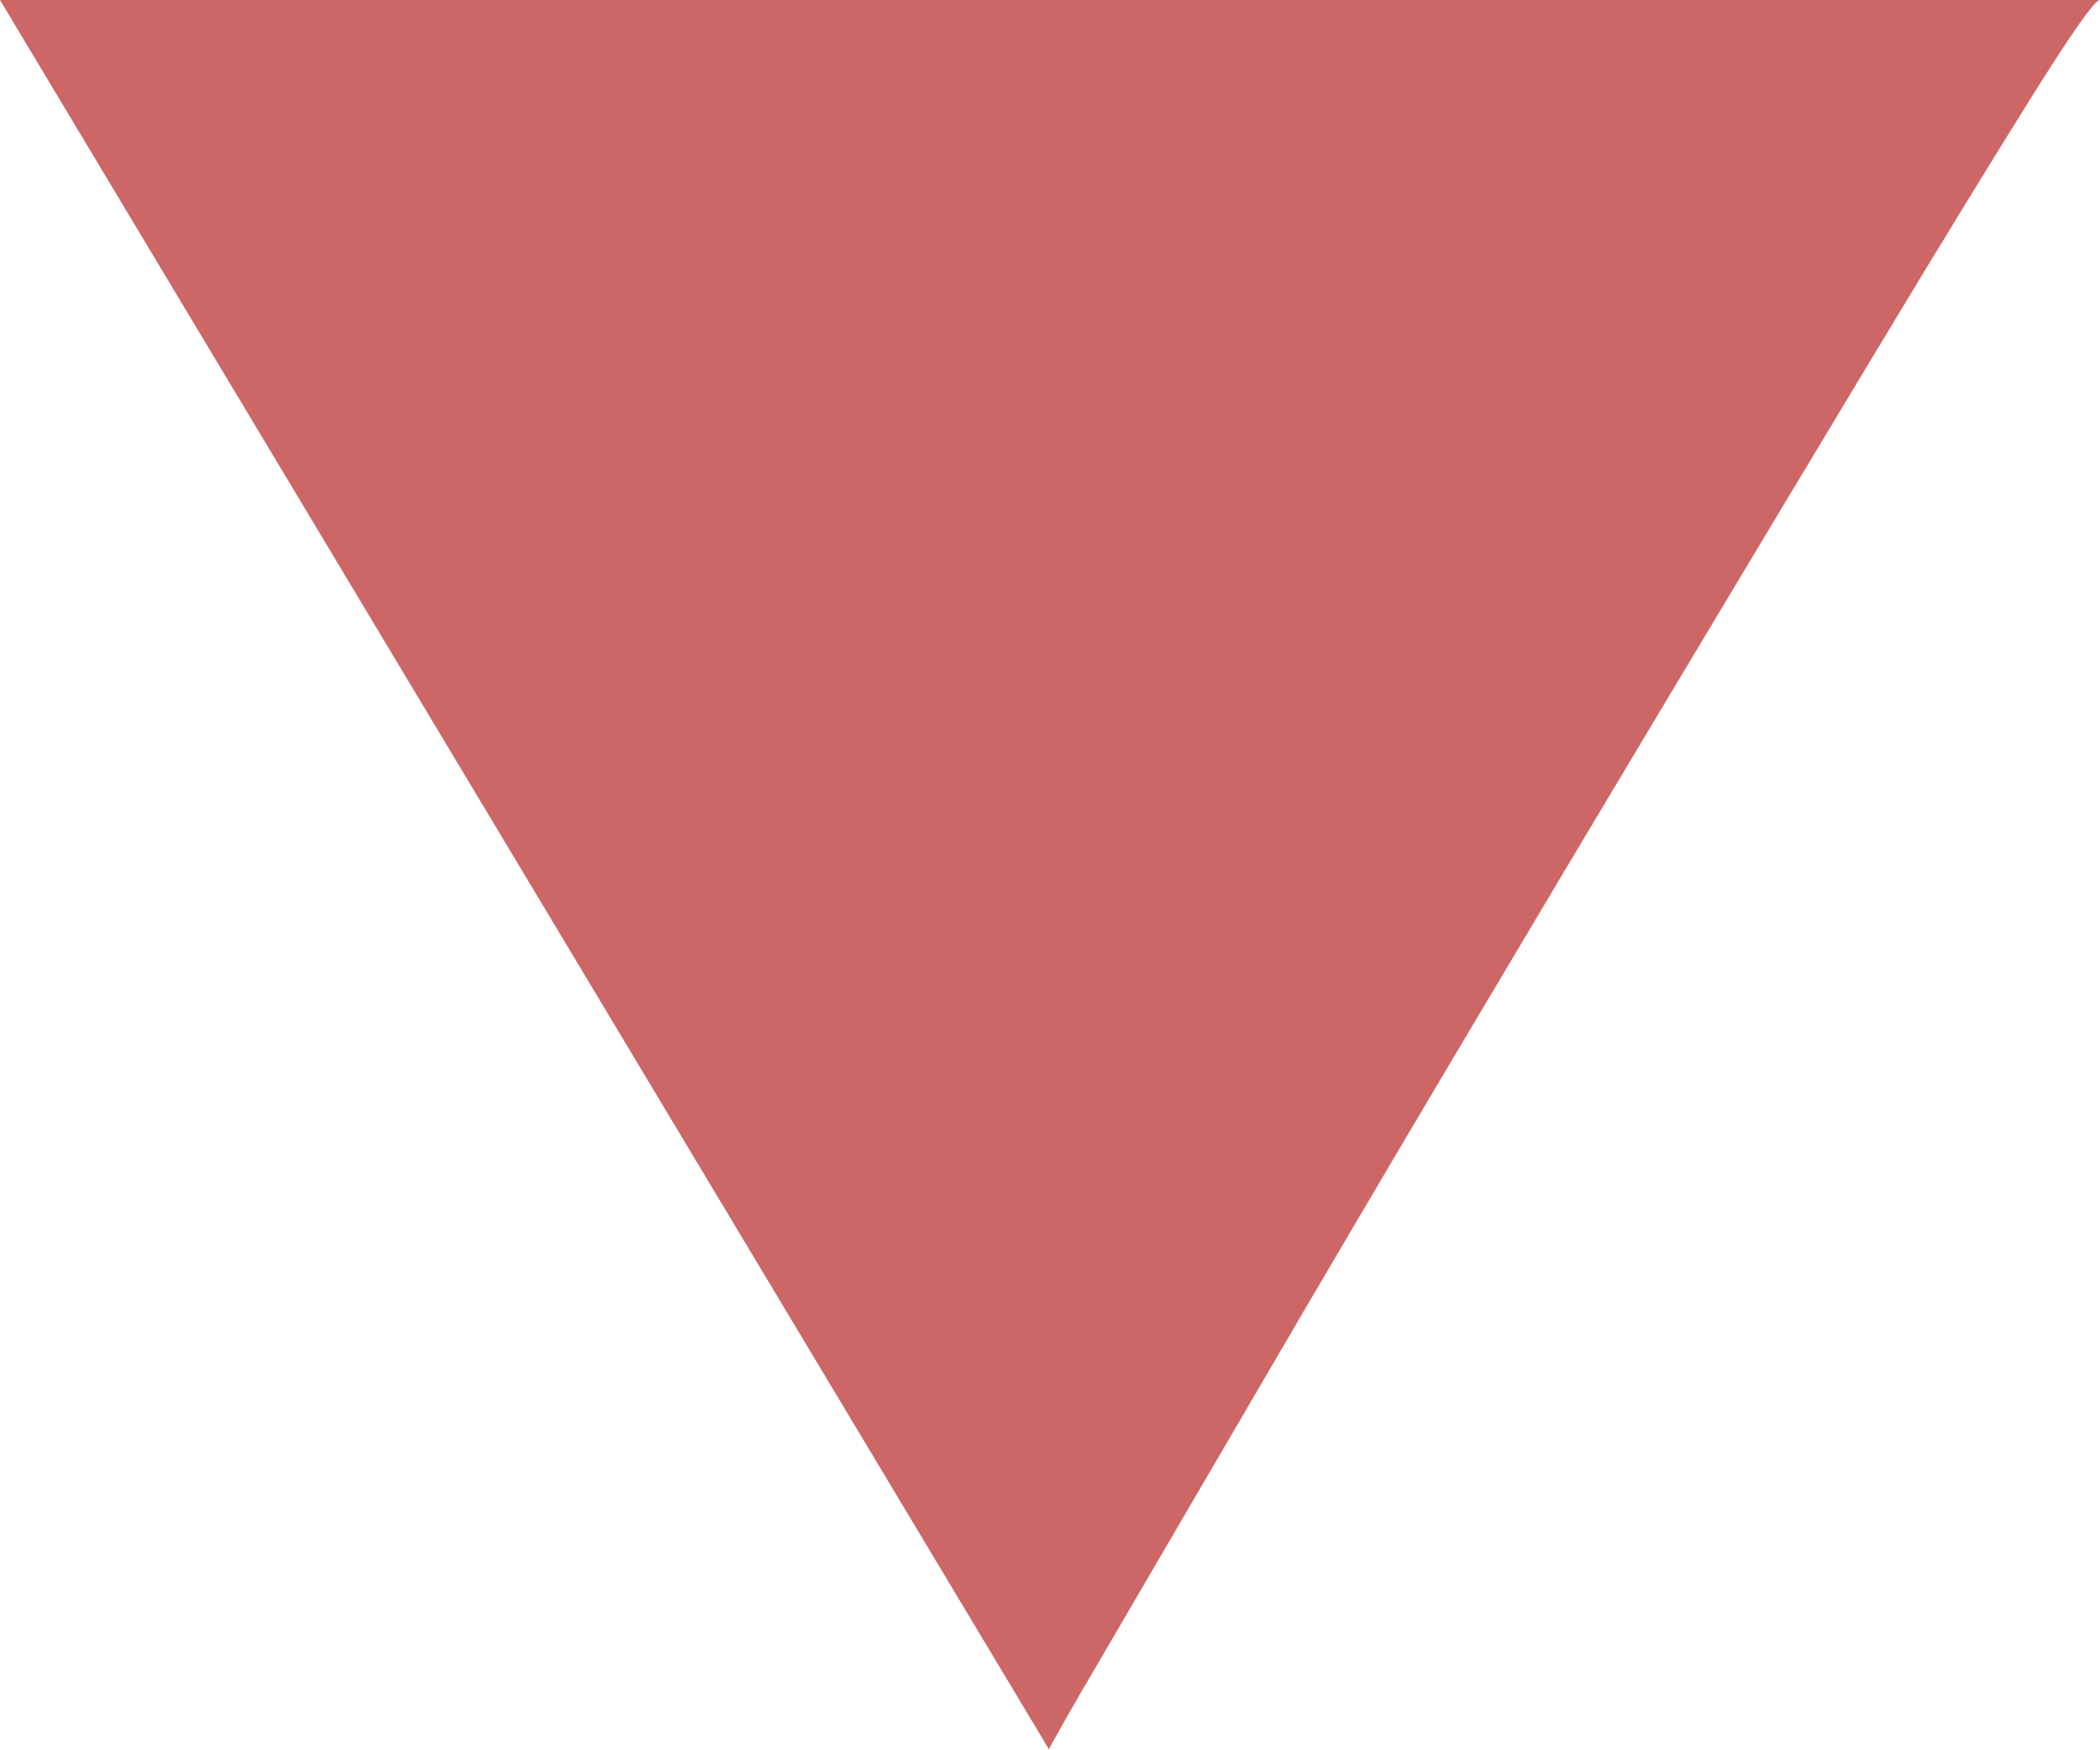
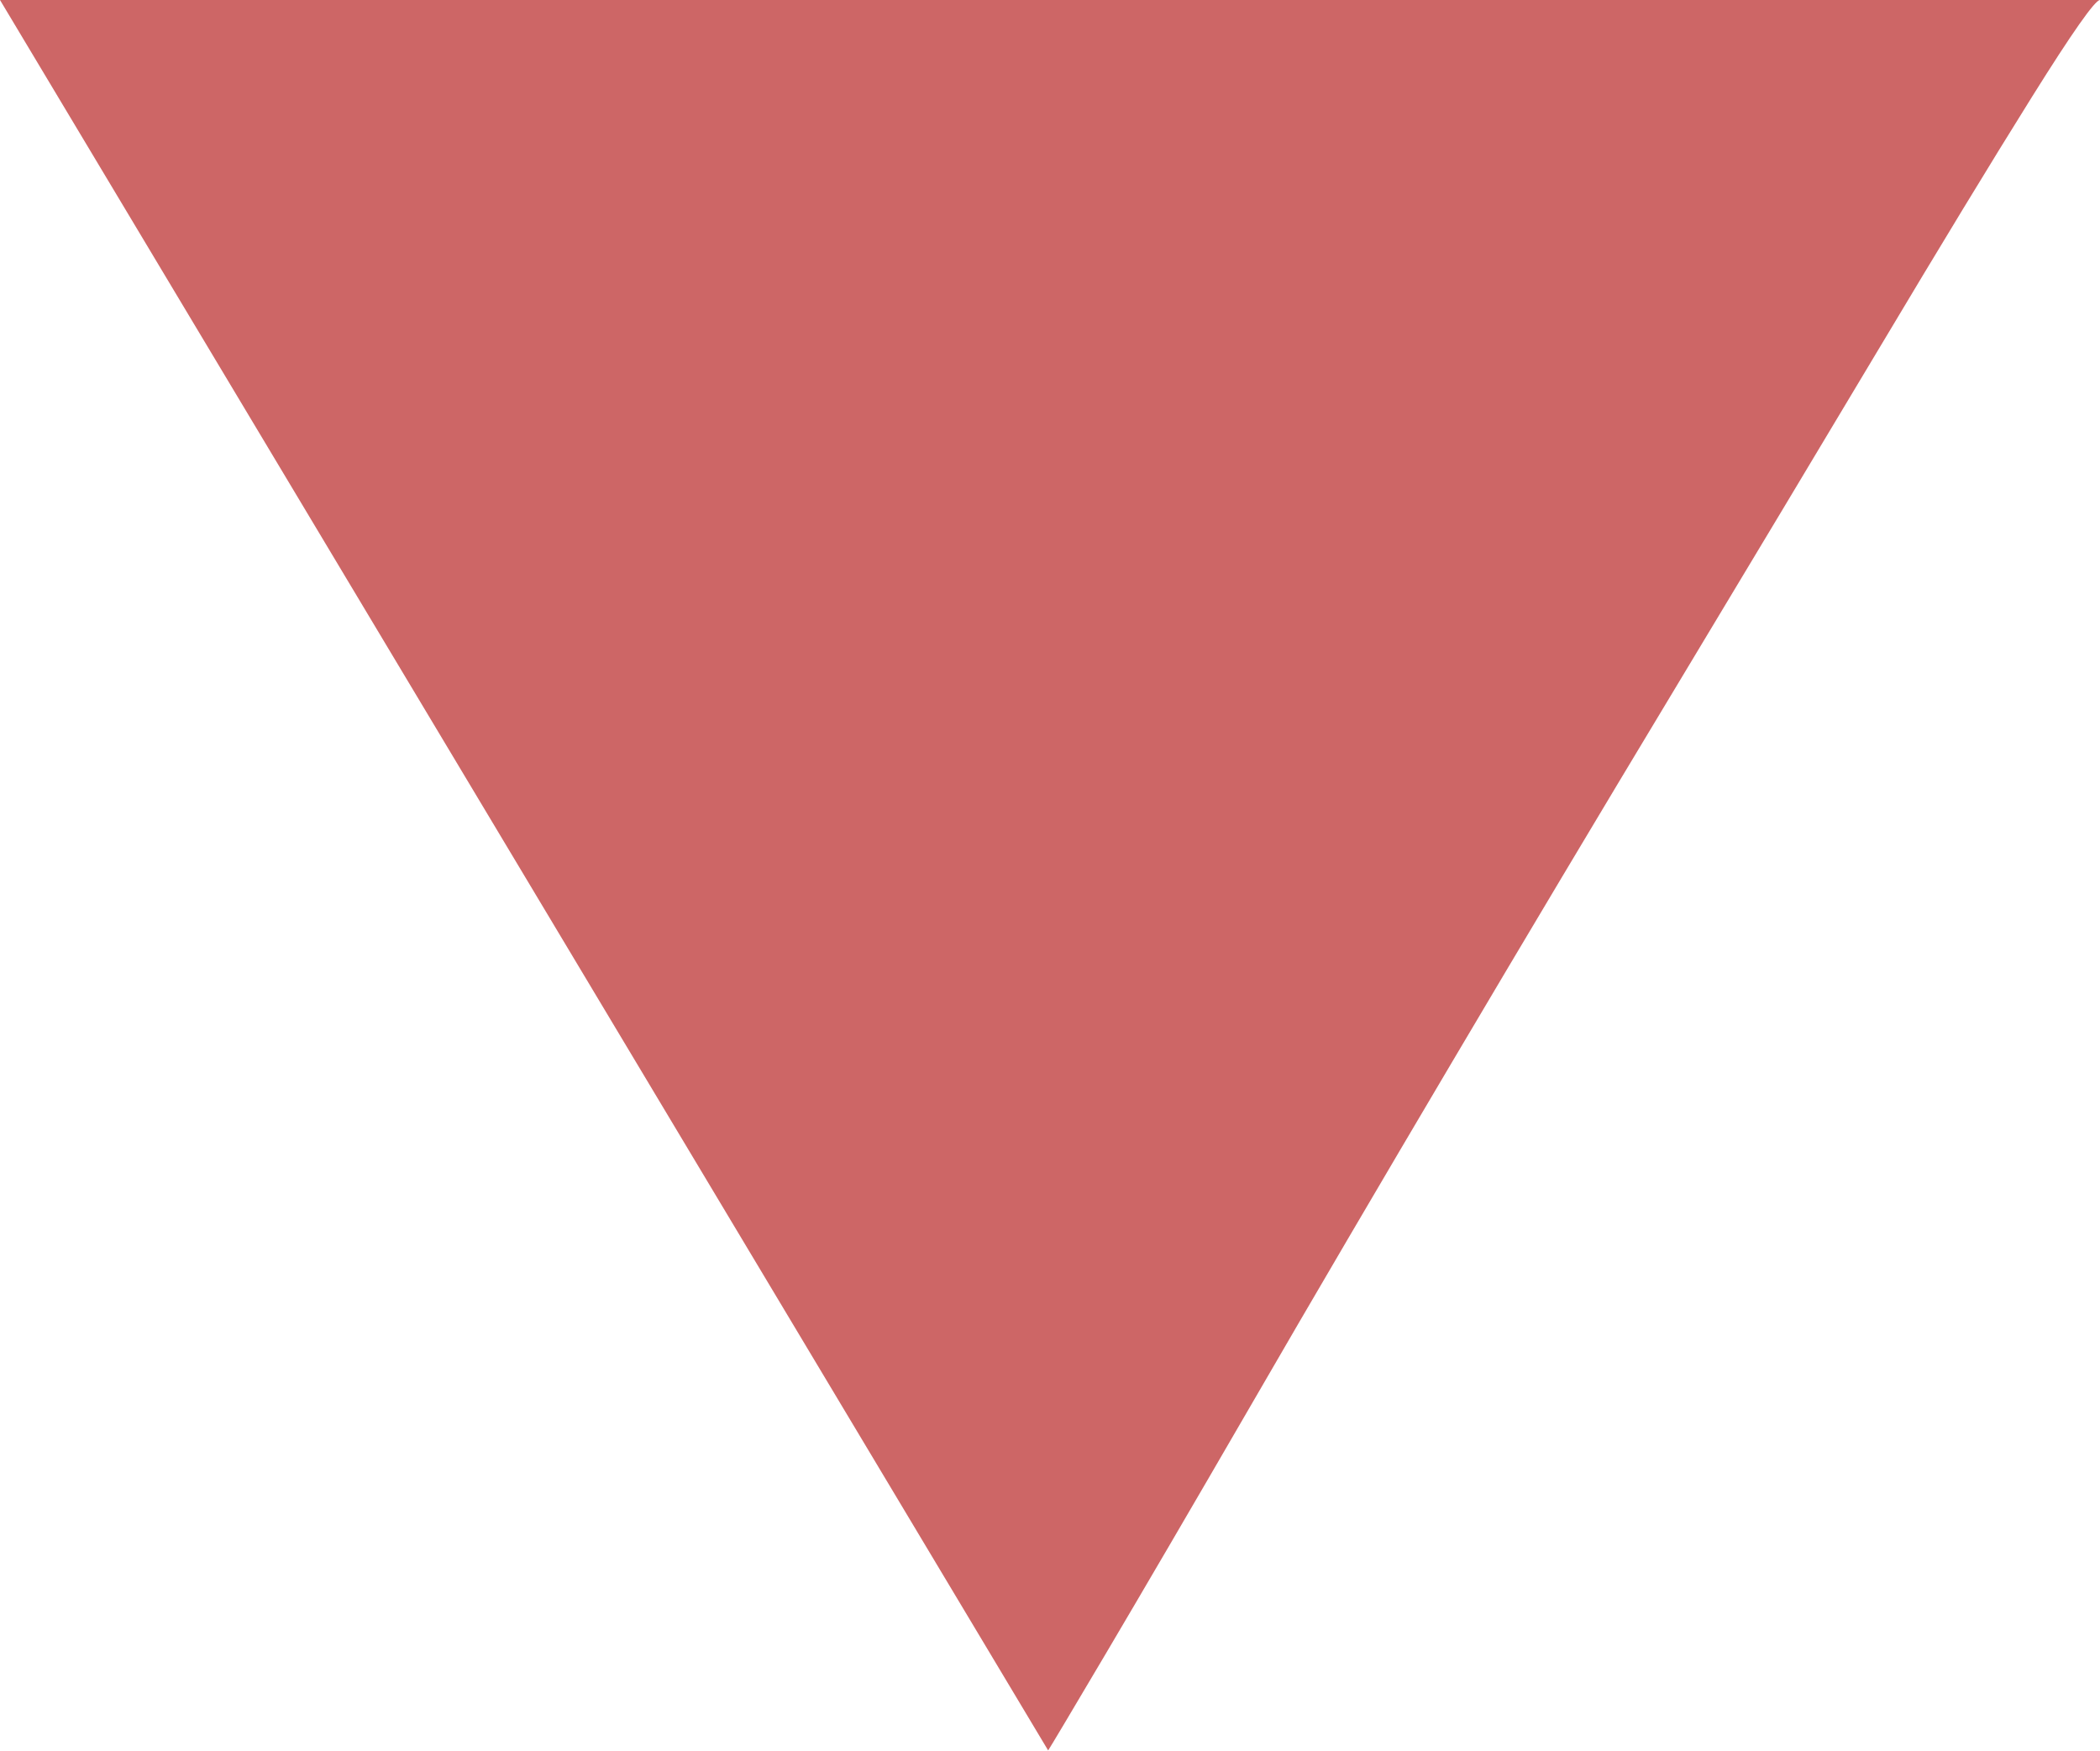
- <svg xmlns="http://www.w3.org/2000/svg" viewBox="0 -13.938 16.734 13.938" version="1.2" baseProfile="tiny">
+ <svg xmlns="http://www.w3.org/2000/svg" viewBox="0 -14.609 17.531 14.609" version="1.2" baseProfile="tiny">
  <defs>
</defs>
  <g fill="none" stroke="black" stroke-width="1" fill-rule="evenodd" stroke-linecap="square" stroke-linejoin="bevel">
    <g fill="#cd6666" fill-opacity="1" stroke="none" transform="matrix(1,0,0,1,0,0)" font-family="ESRI Fire Incident NFPA" font-size="16" font-weight="400" font-style="normal">
-       <path vector-effect="none" fill-rule="nonzero" d="M16.734,-13.938 C16.693,-13.938 16.51,-13.68 16.188,-13.164 C15.865,-12.648 15.458,-11.984 14.969,-11.172 C14.479,-10.359 13.935,-9.453 13.336,-8.453 C12.737,-7.453 12.148,-6.466 11.57,-5.492 C10.992,-4.518 10.458,-3.612 9.969,-2.773 C9.479,-1.935 9.091,-1.271 8.805,-0.781 C8.518,-0.292 8.37,-0.031 8.359,0 L0,-13.938 L16.734,-13.938" />
+       <path vector-effect="none" fill-rule="nonzero" d="M17.531,-14.609 C17.49,-14.609 17.299,-14.338 16.961,-13.797 C16.622,-13.255 16.198,-12.557 15.688,-11.703 C15.177,-10.849 14.607,-9.898 13.977,-8.852 C13.346,-7.805 12.729,-6.771 12.125,-5.75 C11.521,-4.729 10.963,-3.779 10.453,-2.898 C9.943,-2.018 9.536,-1.323 9.234,-0.812 C8.932,-0.302 8.771,-0.031 8.75,0 L0,-14.609 L17.531,-14.609" />
    </g>
  </g>
</svg>
